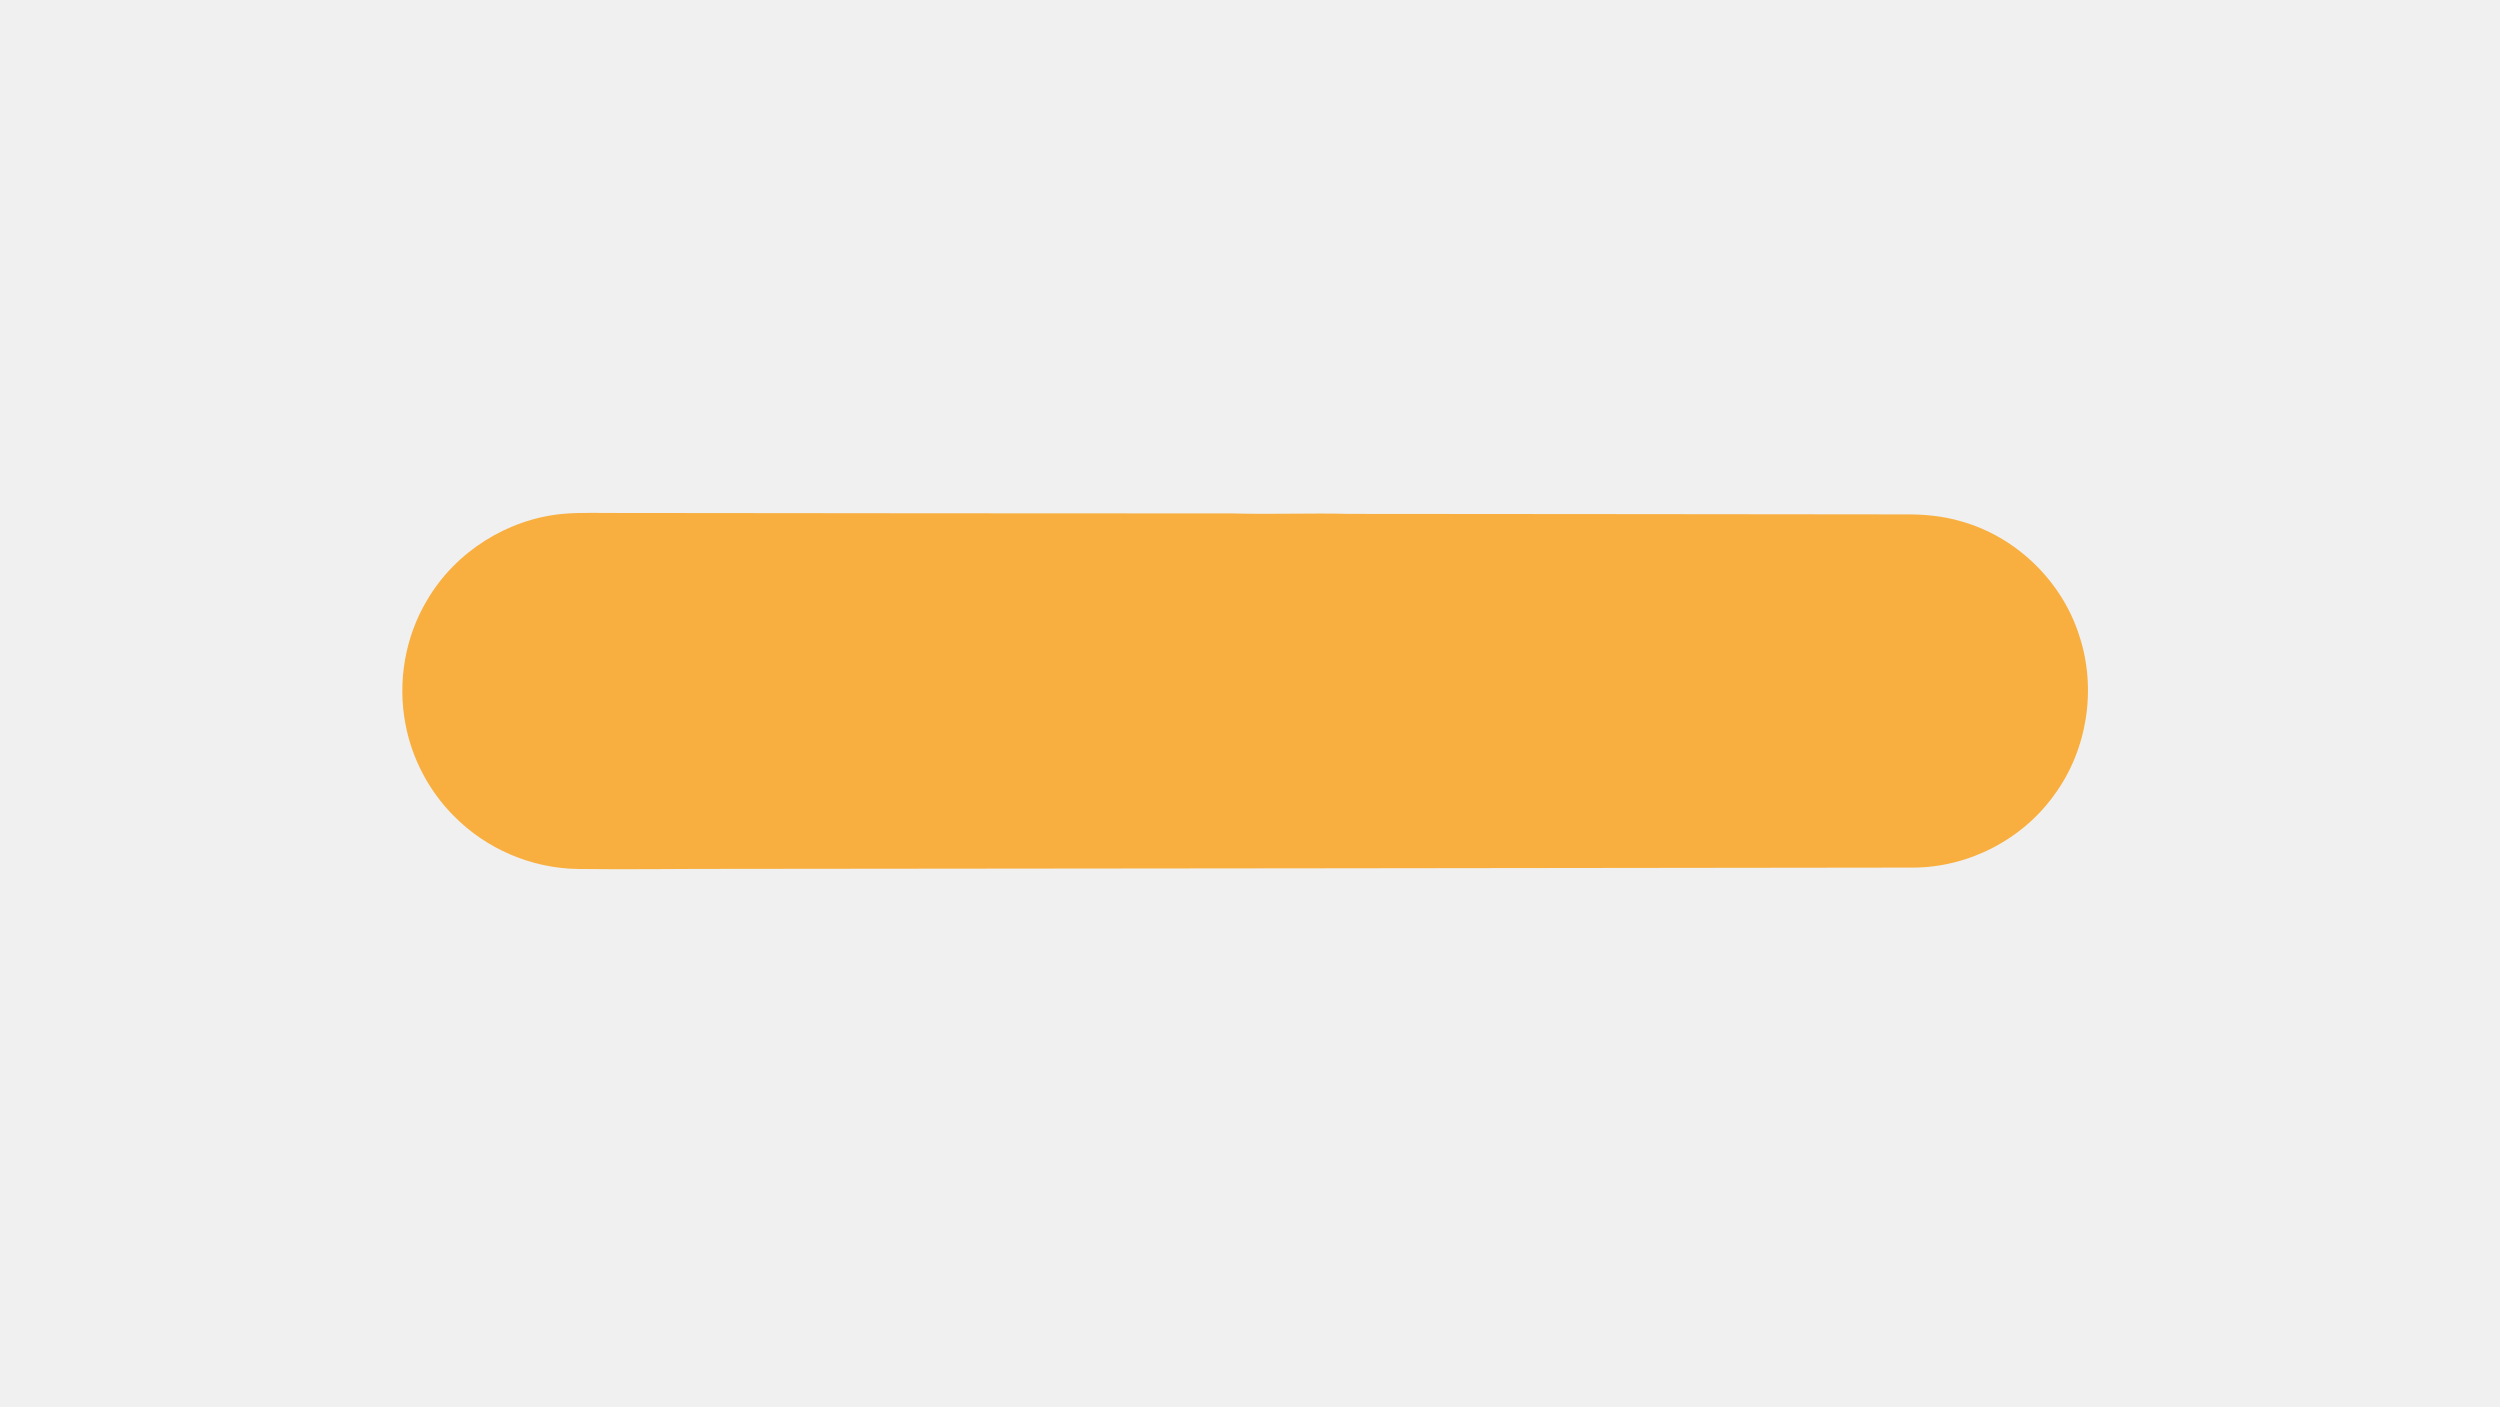
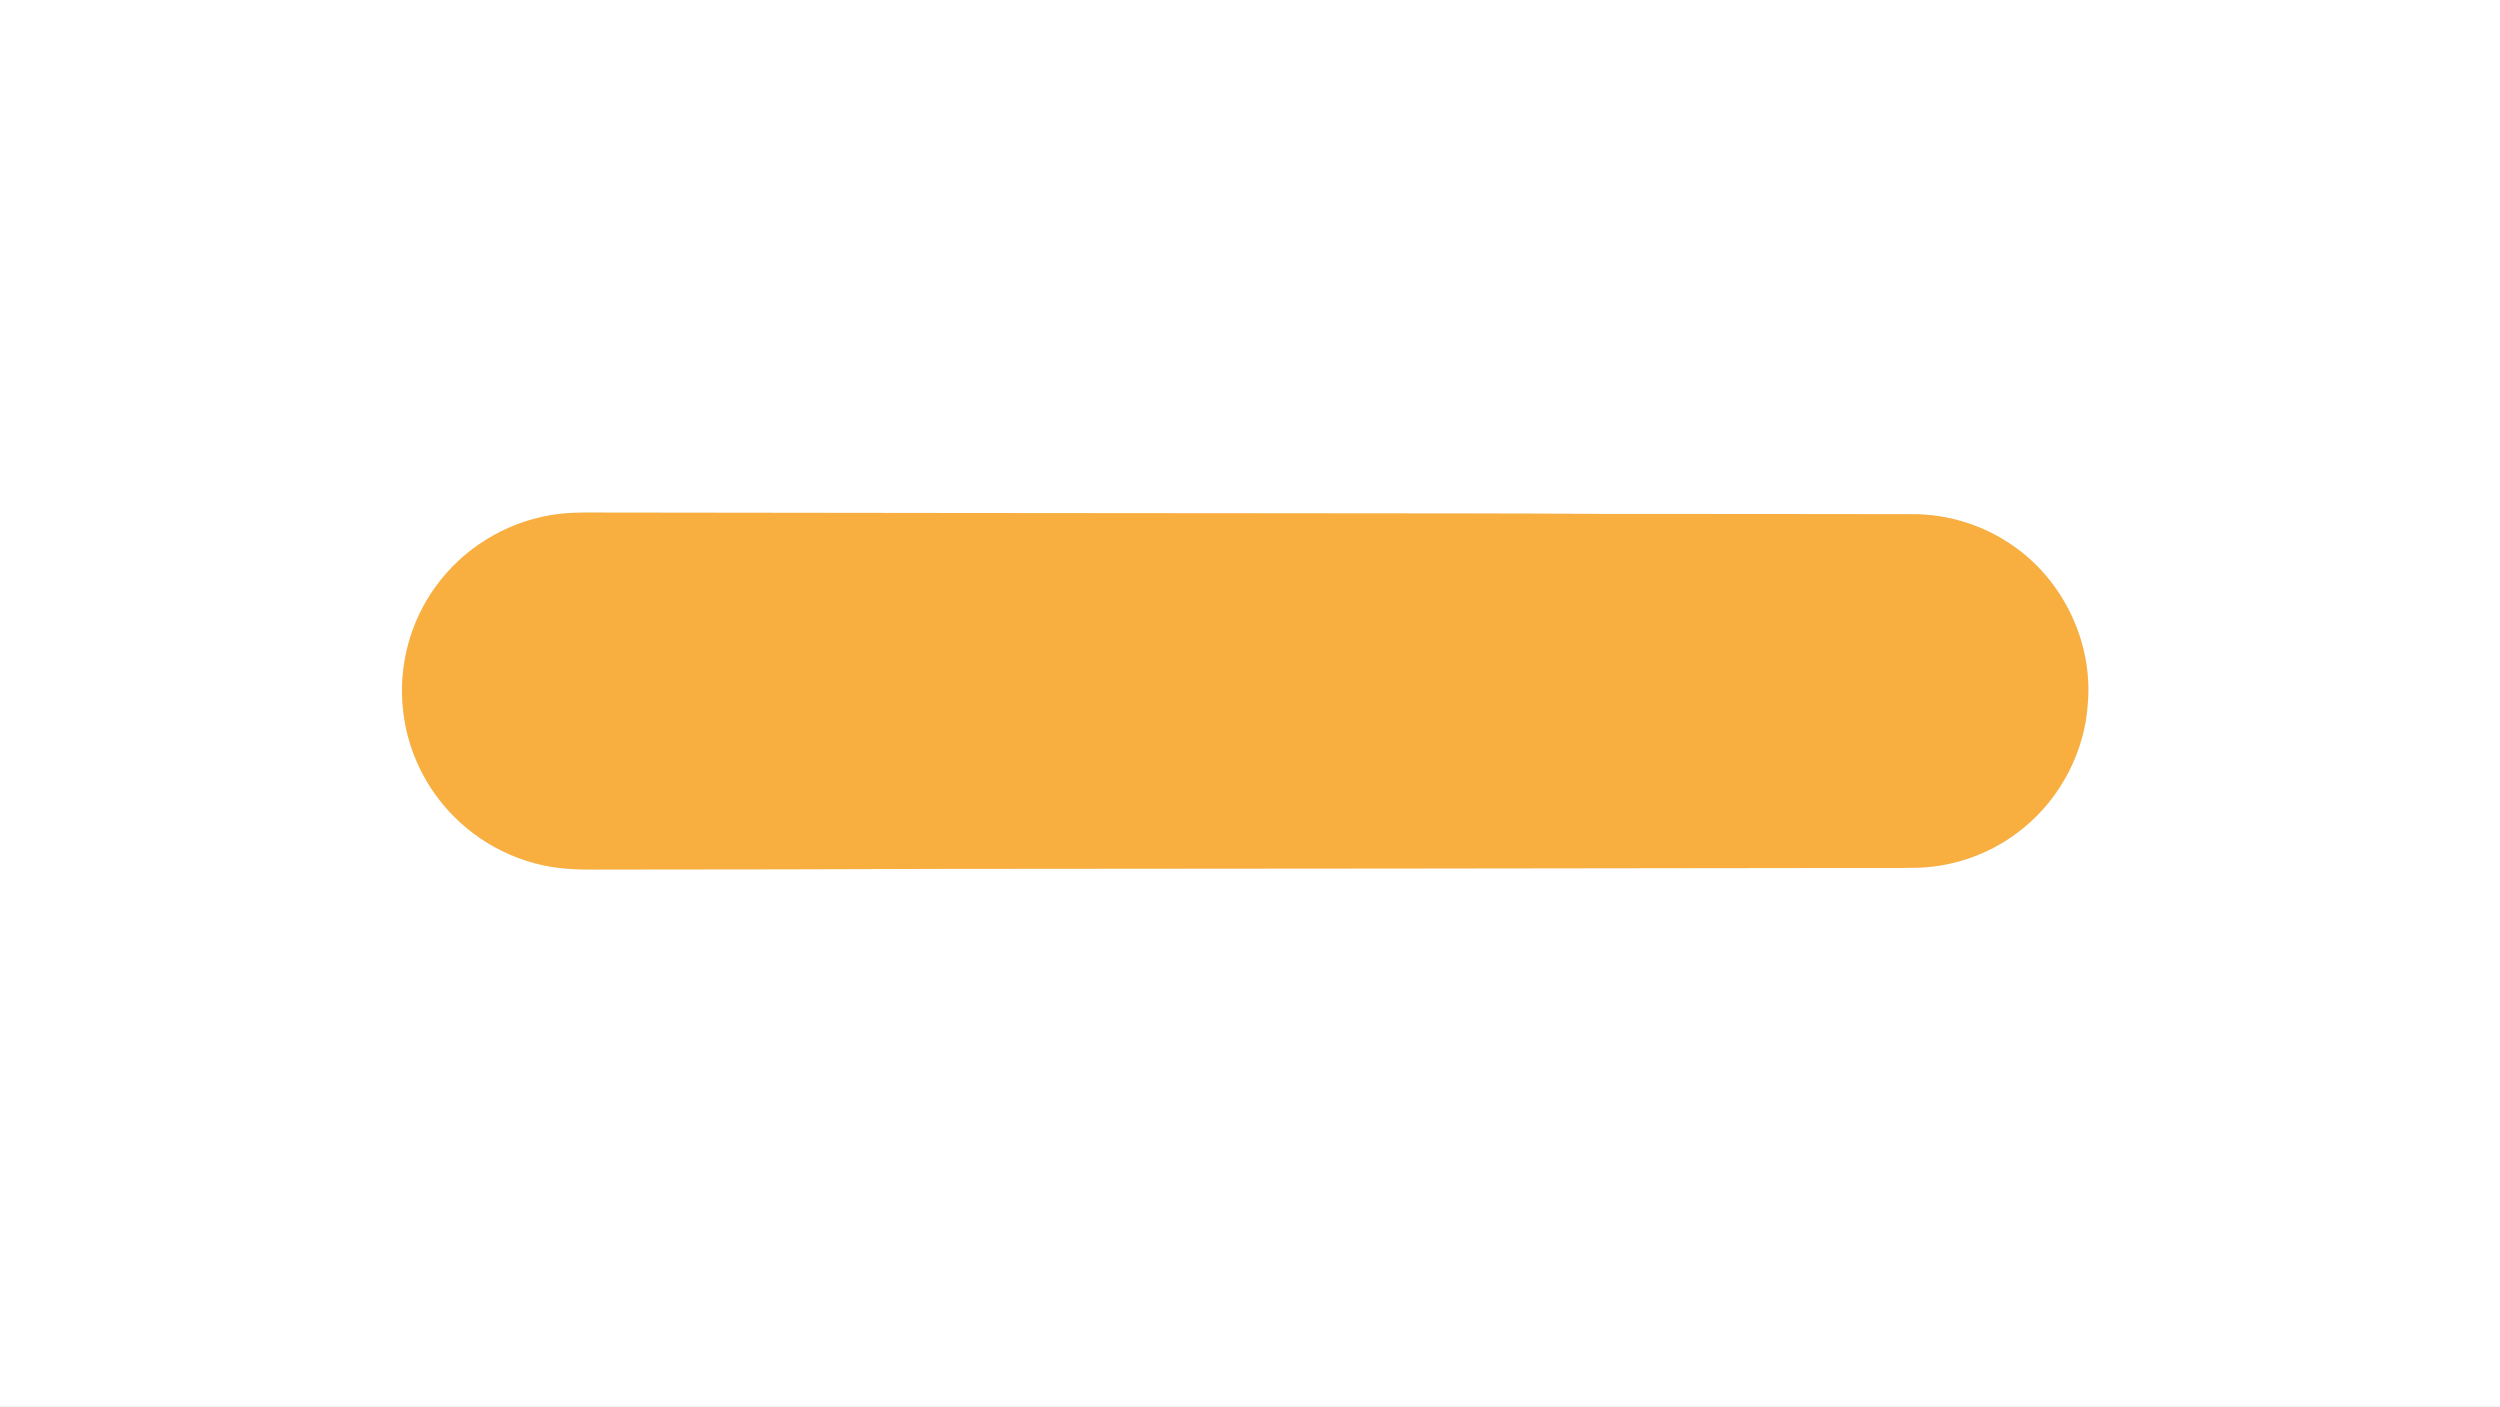
<svg xmlns="http://www.w3.org/2000/svg" width="1280px" height="720px" viewBox="0 0 1280 720" version="1.1">
+   <g id="#ffffffff">
+     <path fill="#ffffff" opacity="1.00" d=" M 0.00 0.00 L 1280.00 0.00 L 1280.00 720.00 L 0.00 720.00 L 0.00 0.00 M 282.41 263.68 C 258.66 267.49 236.68 281.11 222.76 300.74 C 209.89 318.57 203.97 341.20 206.31 363.05 C 208.19 382.15 216.41 400.54 229.30 414.74 C 244.94 432.24 267.55 443.36 290.99 444.84 C 299.00 445.46 307.03 445.12 315.05 445.20 C 371.71 445.22 428.34 445.04 484.98 444.87 C 639.64 444.80 794.30 444.61 948.97 444.40 C 959.99 444.34 971.01 444.55 982.03 444.28 C 1001.62 443.66 1020.94 436.39 1036.04 423.89 C 1055.16 408.32 1067.45 384.67 1068.97 360.04 C 1071.55 328.87 1056.37 297.06 1030.59 279.37 C 1015.59 268.83 997.29 263.19 978.97 263.25 C 926.67 263.13 874.36 263.17 822.06 263.13 C 771.39 262.80 720.71 262.87 670.03 262.80 C 548.71 262.74 427.38 262.58 306.06 262.43 C 298.17 262.36 290.21 262.36 282.41 263.68 Z" />
+   </g>
  <g id="#f8af40ff">
-     <path fill="#f8af40" opacity="1.00" d=" M 288.16 263.09 C 298.07 262.22 308.02 262.76 317.96 262.64 C 422.32 262.72 526.68 262.90 631.04 262.87 C 651.03 263.45 671.02 262.59 691.02 263.11 C 786.00 263.22 880.99 263.22 975.97 263.37 C 985.39 263.31 994.88 264.22 1003.95 266.88 C 1032.28 274.73 1055.82 297.56 1064.63 325.60 C 1073.56 352.66 1068.75 383.85 1051.88 406.85 C 1035.39 430.04 1007.40 444.34 978.95 444.21 C 776.97 444.42 575.00 444.75 373.02 444.87 C 347.33 444.83 321.65 445.24 295.97 444.91 C 272.27 444.64 248.87 434.66 232.30 417.71 C 219.64 405.00 210.92 388.44 207.61 370.82 C 203.42 349.12 207.40 325.90 218.85 306.97 C 233.30 282.47 259.85 265.73 288.16 263.09 Z" />
+     <path fill="#f8af40" opacity="1.00" d=" M 282.41 263.68 C 290.21 262.36 298.17 262.36 306.06 262.43 C 427.38 262.58 548.71 262.74 670.03 262.80 C 720.71 262.87 771.39 262.80 822.06 263.13 C 874.36 263.17 926.67 263.13 978.97 263.25 C 997.29 263.19 1015.59 268.83 1030.59 279.37 C 1056.37 297.06 1071.55 328.87 1068.97 360.04 C 1067.45 384.67 1055.16 408.32 1036.04 423.89 C 1020.94 436.39 1001.62 443.66 982.03 444.28 C 971.01 444.55 959.99 444.34 948.97 444.40 C 794.30 444.61 639.64 444.80 484.98 444.87 C 428.34 445.04 371.71 445.22 315.05 445.20 C 307.03 445.12 299.00 445.46 290.99 444.84 C 267.55 443.36 244.94 432.24 229.30 414.74 C 216.41 400.54 208.19 382.15 206.31 363.05 C 203.97 341.20 209.89 318.57 222.76 300.74 C 236.68 281.11 258.66 267.49 282.41 263.68 Z" />
  </g>
</svg>
